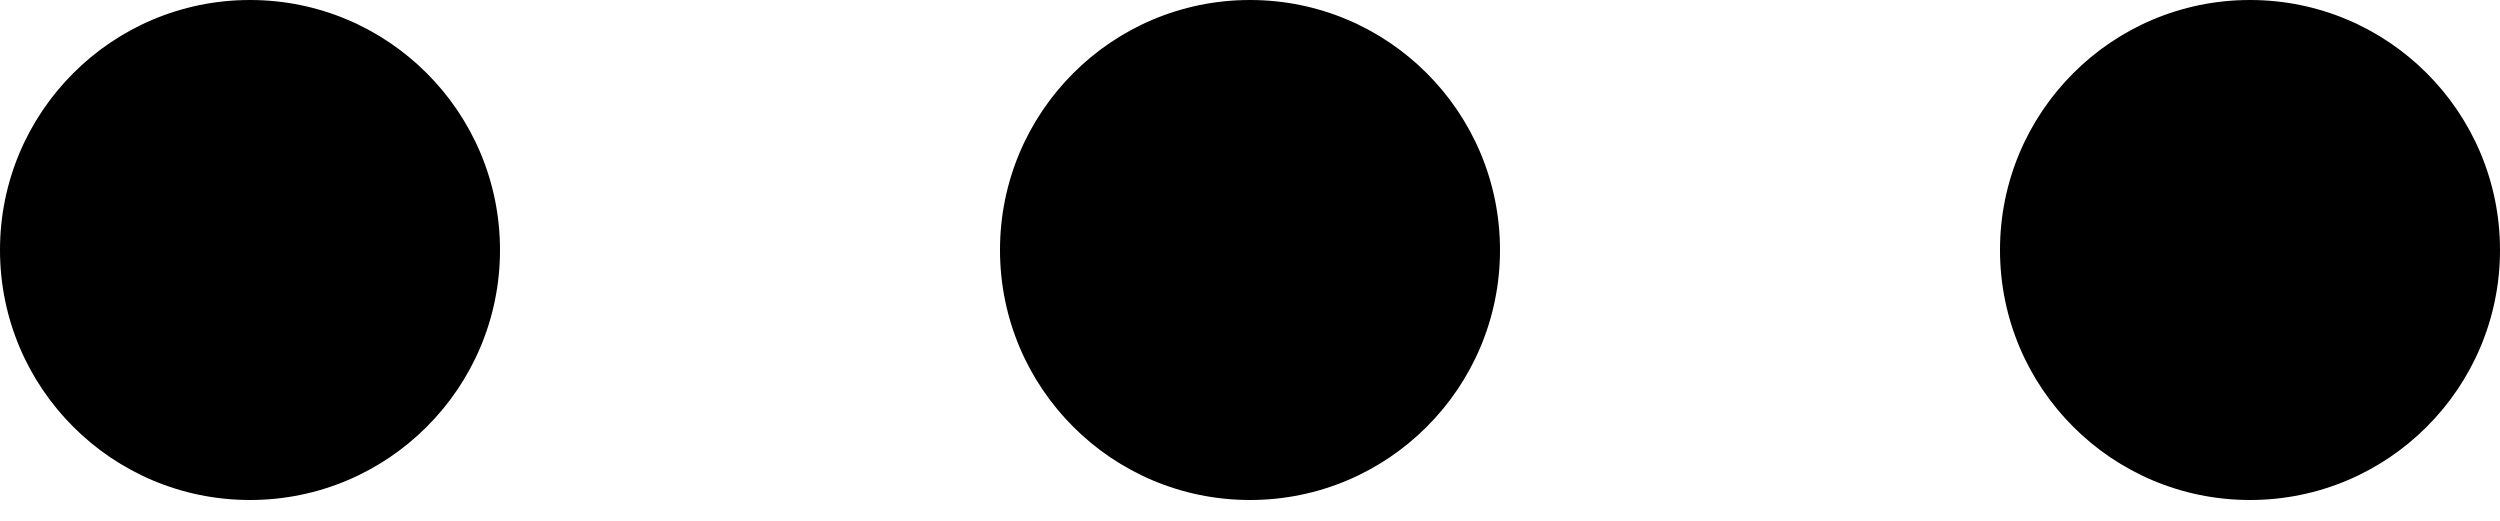
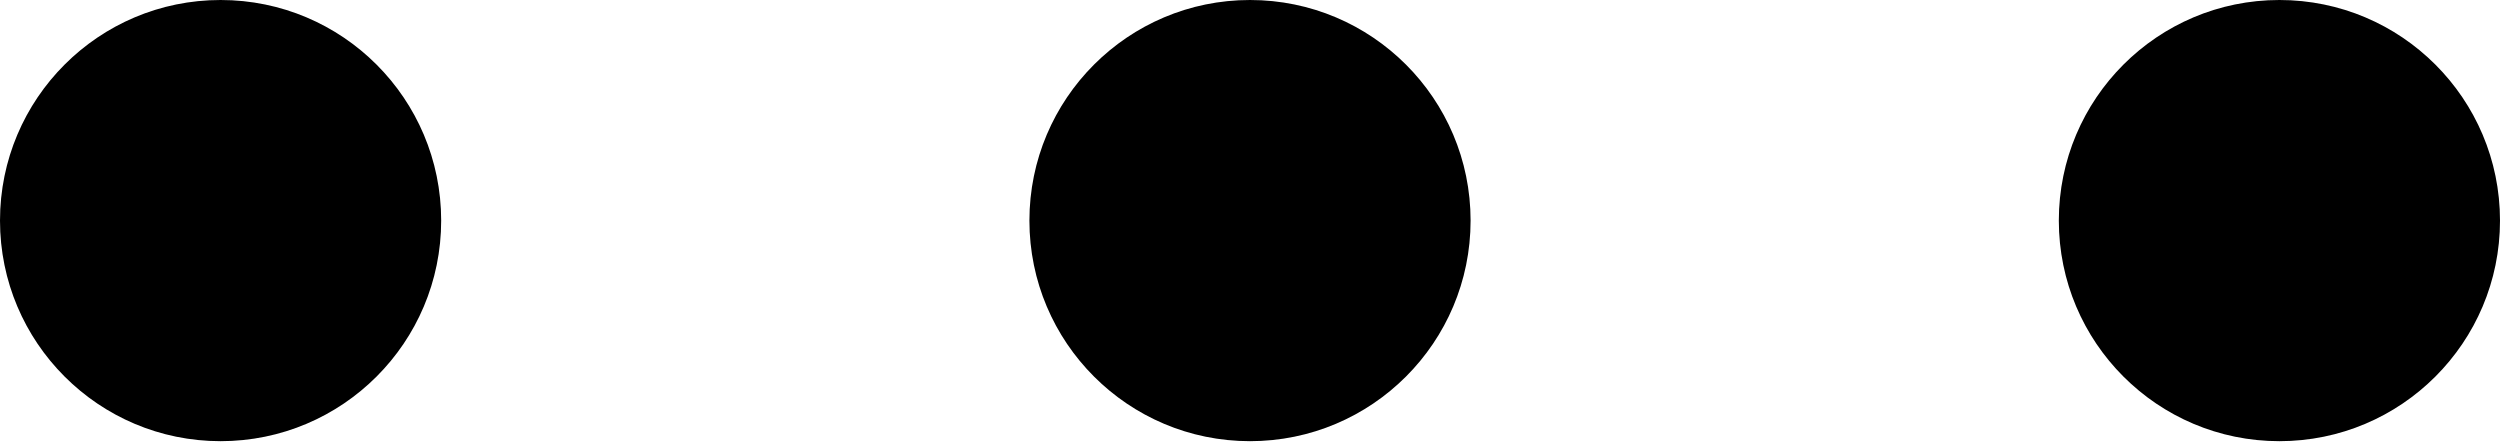
- <svg xmlns="http://www.w3.org/2000/svg" width="24" height="5" viewBox="0 0 24 5" fill="none">
-   <circle cx="2.4" cy="2.4" r="2.4" fill="black" />
-   <circle cx="12" cy="2.4" r="2.4" fill="black" />
-   <circle cx="21.6" cy="2.4" r="2.4" fill="black" />
+ <svg xmlns="http://www.w3.org/2000/svg" width="17" height="3" viewBox="0 0 17 3" fill="none">
+   <circle cx="1.5" cy="1.5" r="1.5" fill="black" />
+   <circle cx="8.5" cy="1.5" r="1.5" fill="black" />
+   <circle cx="15.5" cy="1.5" r="1.5" fill="black" />
</svg>
